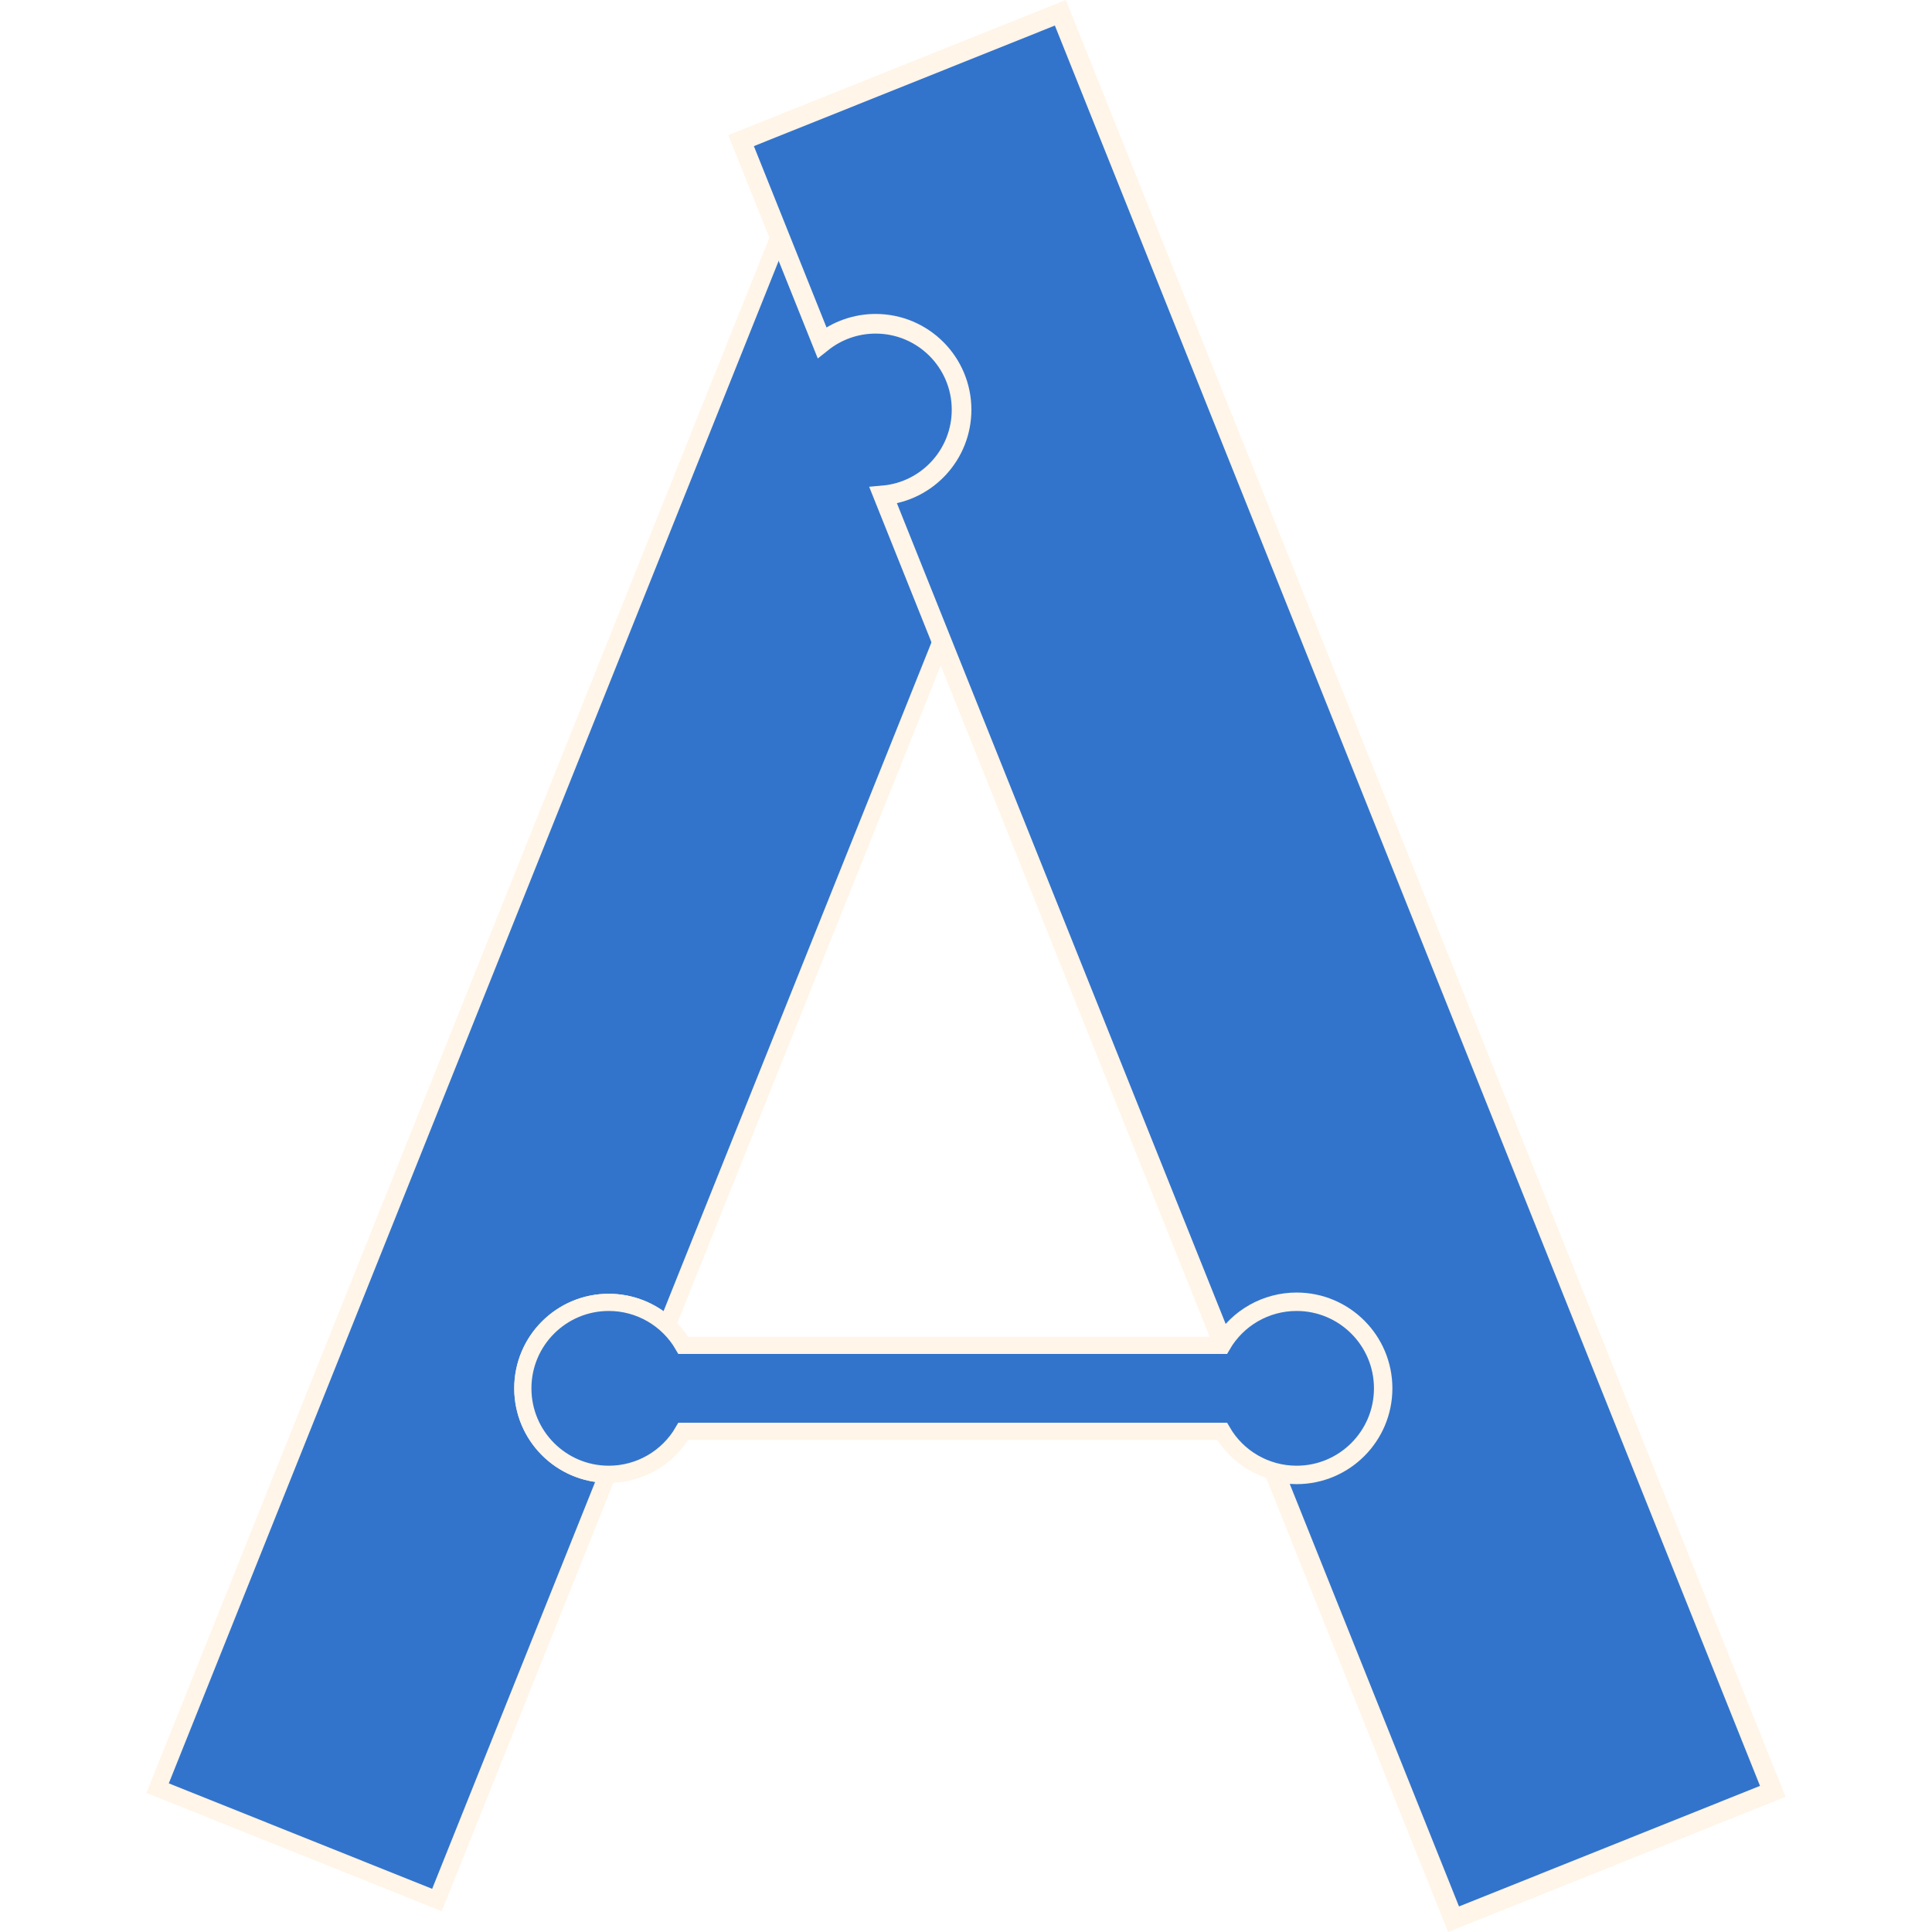
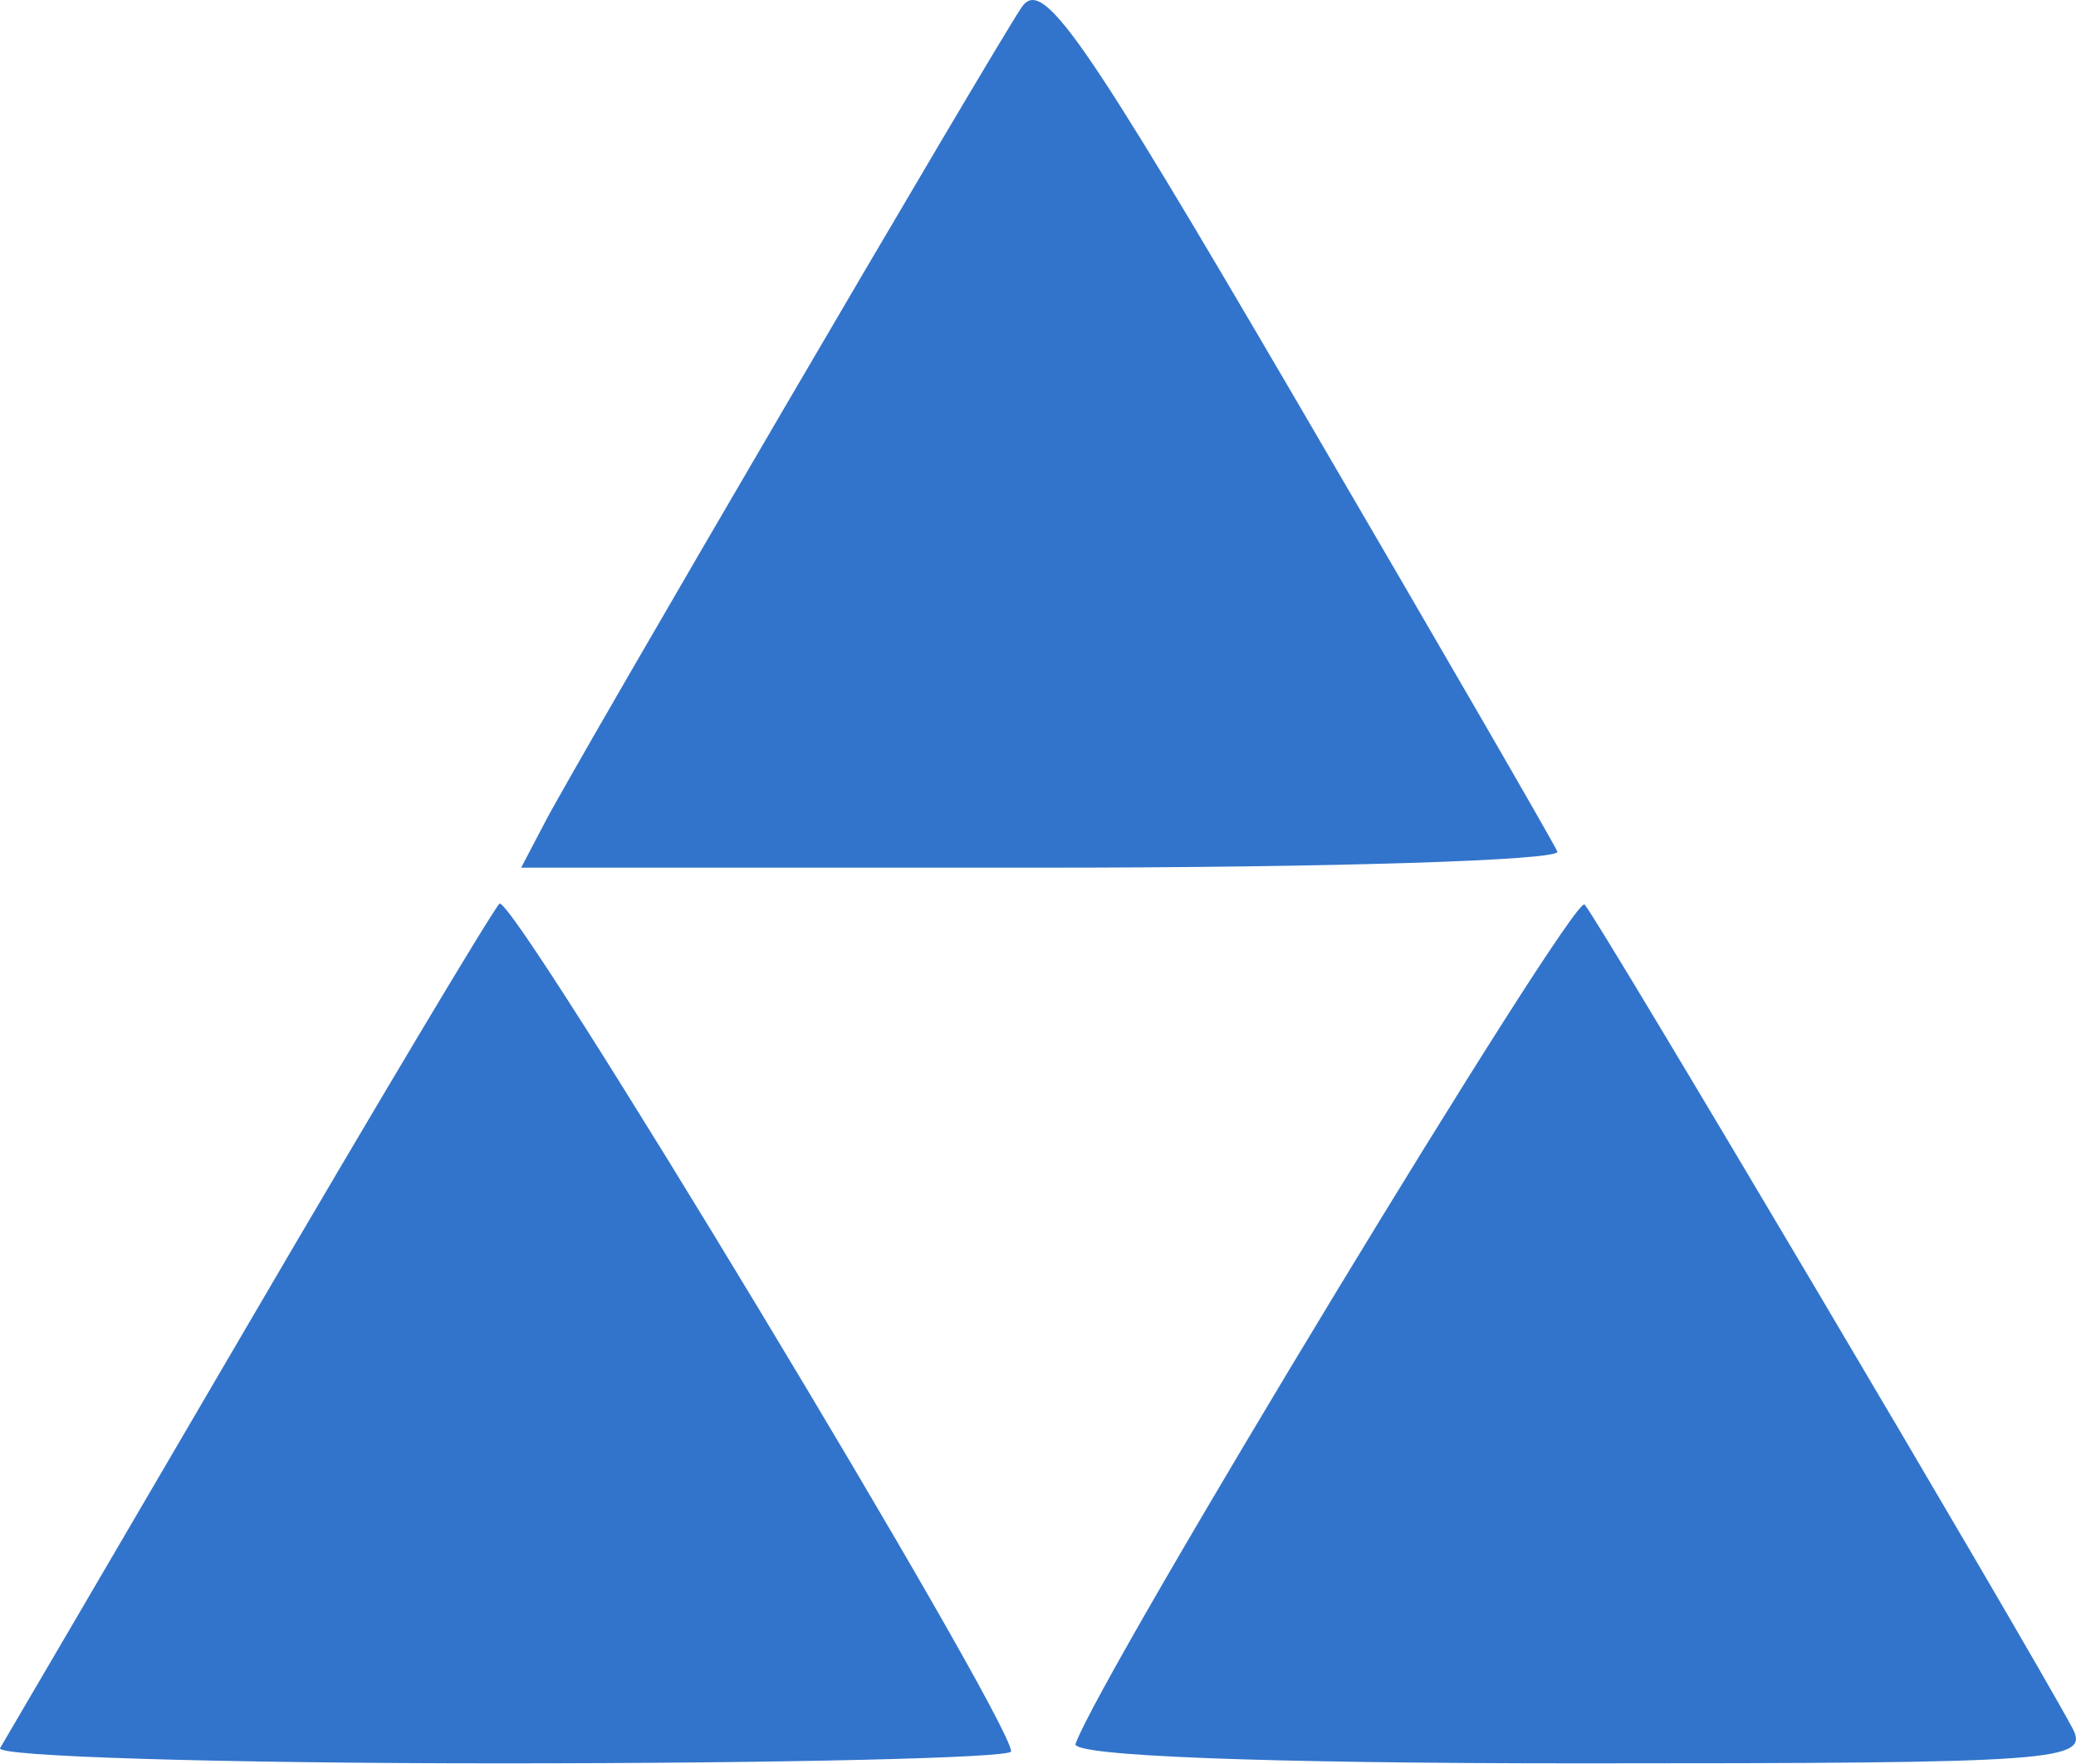
- <svg xmlns="http://www.w3.org/2000/svg" width="117.869mm" height="117.869mm" viewBox="0 0 117.869 117.869" version="1.1" id="svg8">
-   <style id="style833" />
+ <svg xmlns="http://www.w3.org/2000/svg" width="102" height="86.627" viewBox="0 0 26.987 22.92" version="1.1" id="svg5">
  <defs id="defs2" />
  <g id="layer1">
-     <g id="g890" style="fill:#3274cb;fill-opacity:1" transform="matrix(0.9911998,0,0,0.9911998,-13.9865,-98.87767)">
-       <path id="rect837" style="fill:#3274cb;fill-opacity:1;stroke:#fff5e8;stroke-width:4" d="M 235.02,430.969 90,793.004 l 64.98,26.027 39.67,-99.035 A 20,20 0 0 1 174.959,700 a 20,20 0 0 1 20,-20 20,20 0 0 1 13.582,5.32 L 300,456.996 Z" transform="scale(0.2645833)" />
-       <path id="rect850" style="fill:#3274cb;fill-opacity:1;stroke:#fff5e8;stroke-width:4.571" d="m 300,380 -74.264,29.748 18.814,46.967 a 20,20 0 0 1 12.473,-4.367 20,20 0 0 1 20,20 20,20 0 0 1 -18.232,19.922 l 79.061,197.371 A 20,20 0 0 1 354.959,680 a 20,20 0 0 1 20,20 20,20 0 0 1 -20,20 20,20 0 0 1 -5.225,-0.695 l 41.738,104.197 74.264,-29.748 z" transform="scale(0.2645833)" />
-       <path id="path852" style="fill:#3274cb;fill-opacity:1;stroke:#fff5e8;stroke-width:4" d="m 194.959,680 a 20,20 0 0 0 -20,20 20,20 0 0 0 20,20 20,20 0 0 0 17.32,-10 h 125.359 a 20,20 0 0 0 17.32,10 20,20 0 0 0 20,-20 20,20 0 0 0 -20,-20 20,20 0 0 0 -17.322,10 H 212.277 a 20,20 0 0 0 -17.318,-10 z" transform="scale(0.2645833)" />
-     </g>
+     <path style="fill:#3274cb;fill-opacity:1;stroke-width:0.265" d="m 0.001,22.722 c 0.065,-0.109 1.512,-2.58 3.214,-5.491 1.702,-2.911 3.177,-5.379 3.277,-5.484 0.157,-0.165 6.652,10.594 6.652,11.018 0,0.085 -2.984,0.155 -6.631,0.155 -3.647,0 -6.578,-0.089 -6.512,-0.198 z m 13.981,-0.055 c 0.314,-0.901 6.473,-11.057 6.617,-10.91 0.16,0.163 5.73,9.565 6.339,10.7 0.234,0.435 -0.15,0.463 -6.398,0.463 -4.121,0 -6.613,-0.096 -6.559,-0.253 z M 7.087,10.682 C 7.52,9.854 12.896,0.665 13.28,0.096 c 0.27,-0.401 0.762,0.303 3.595,5.15 1.805,3.088 3.322,5.708 3.37,5.823 0.049,0.115 -2.962,0.209 -6.691,0.209 H 6.775 Z" id="path836" />
  </g>
</svg>
